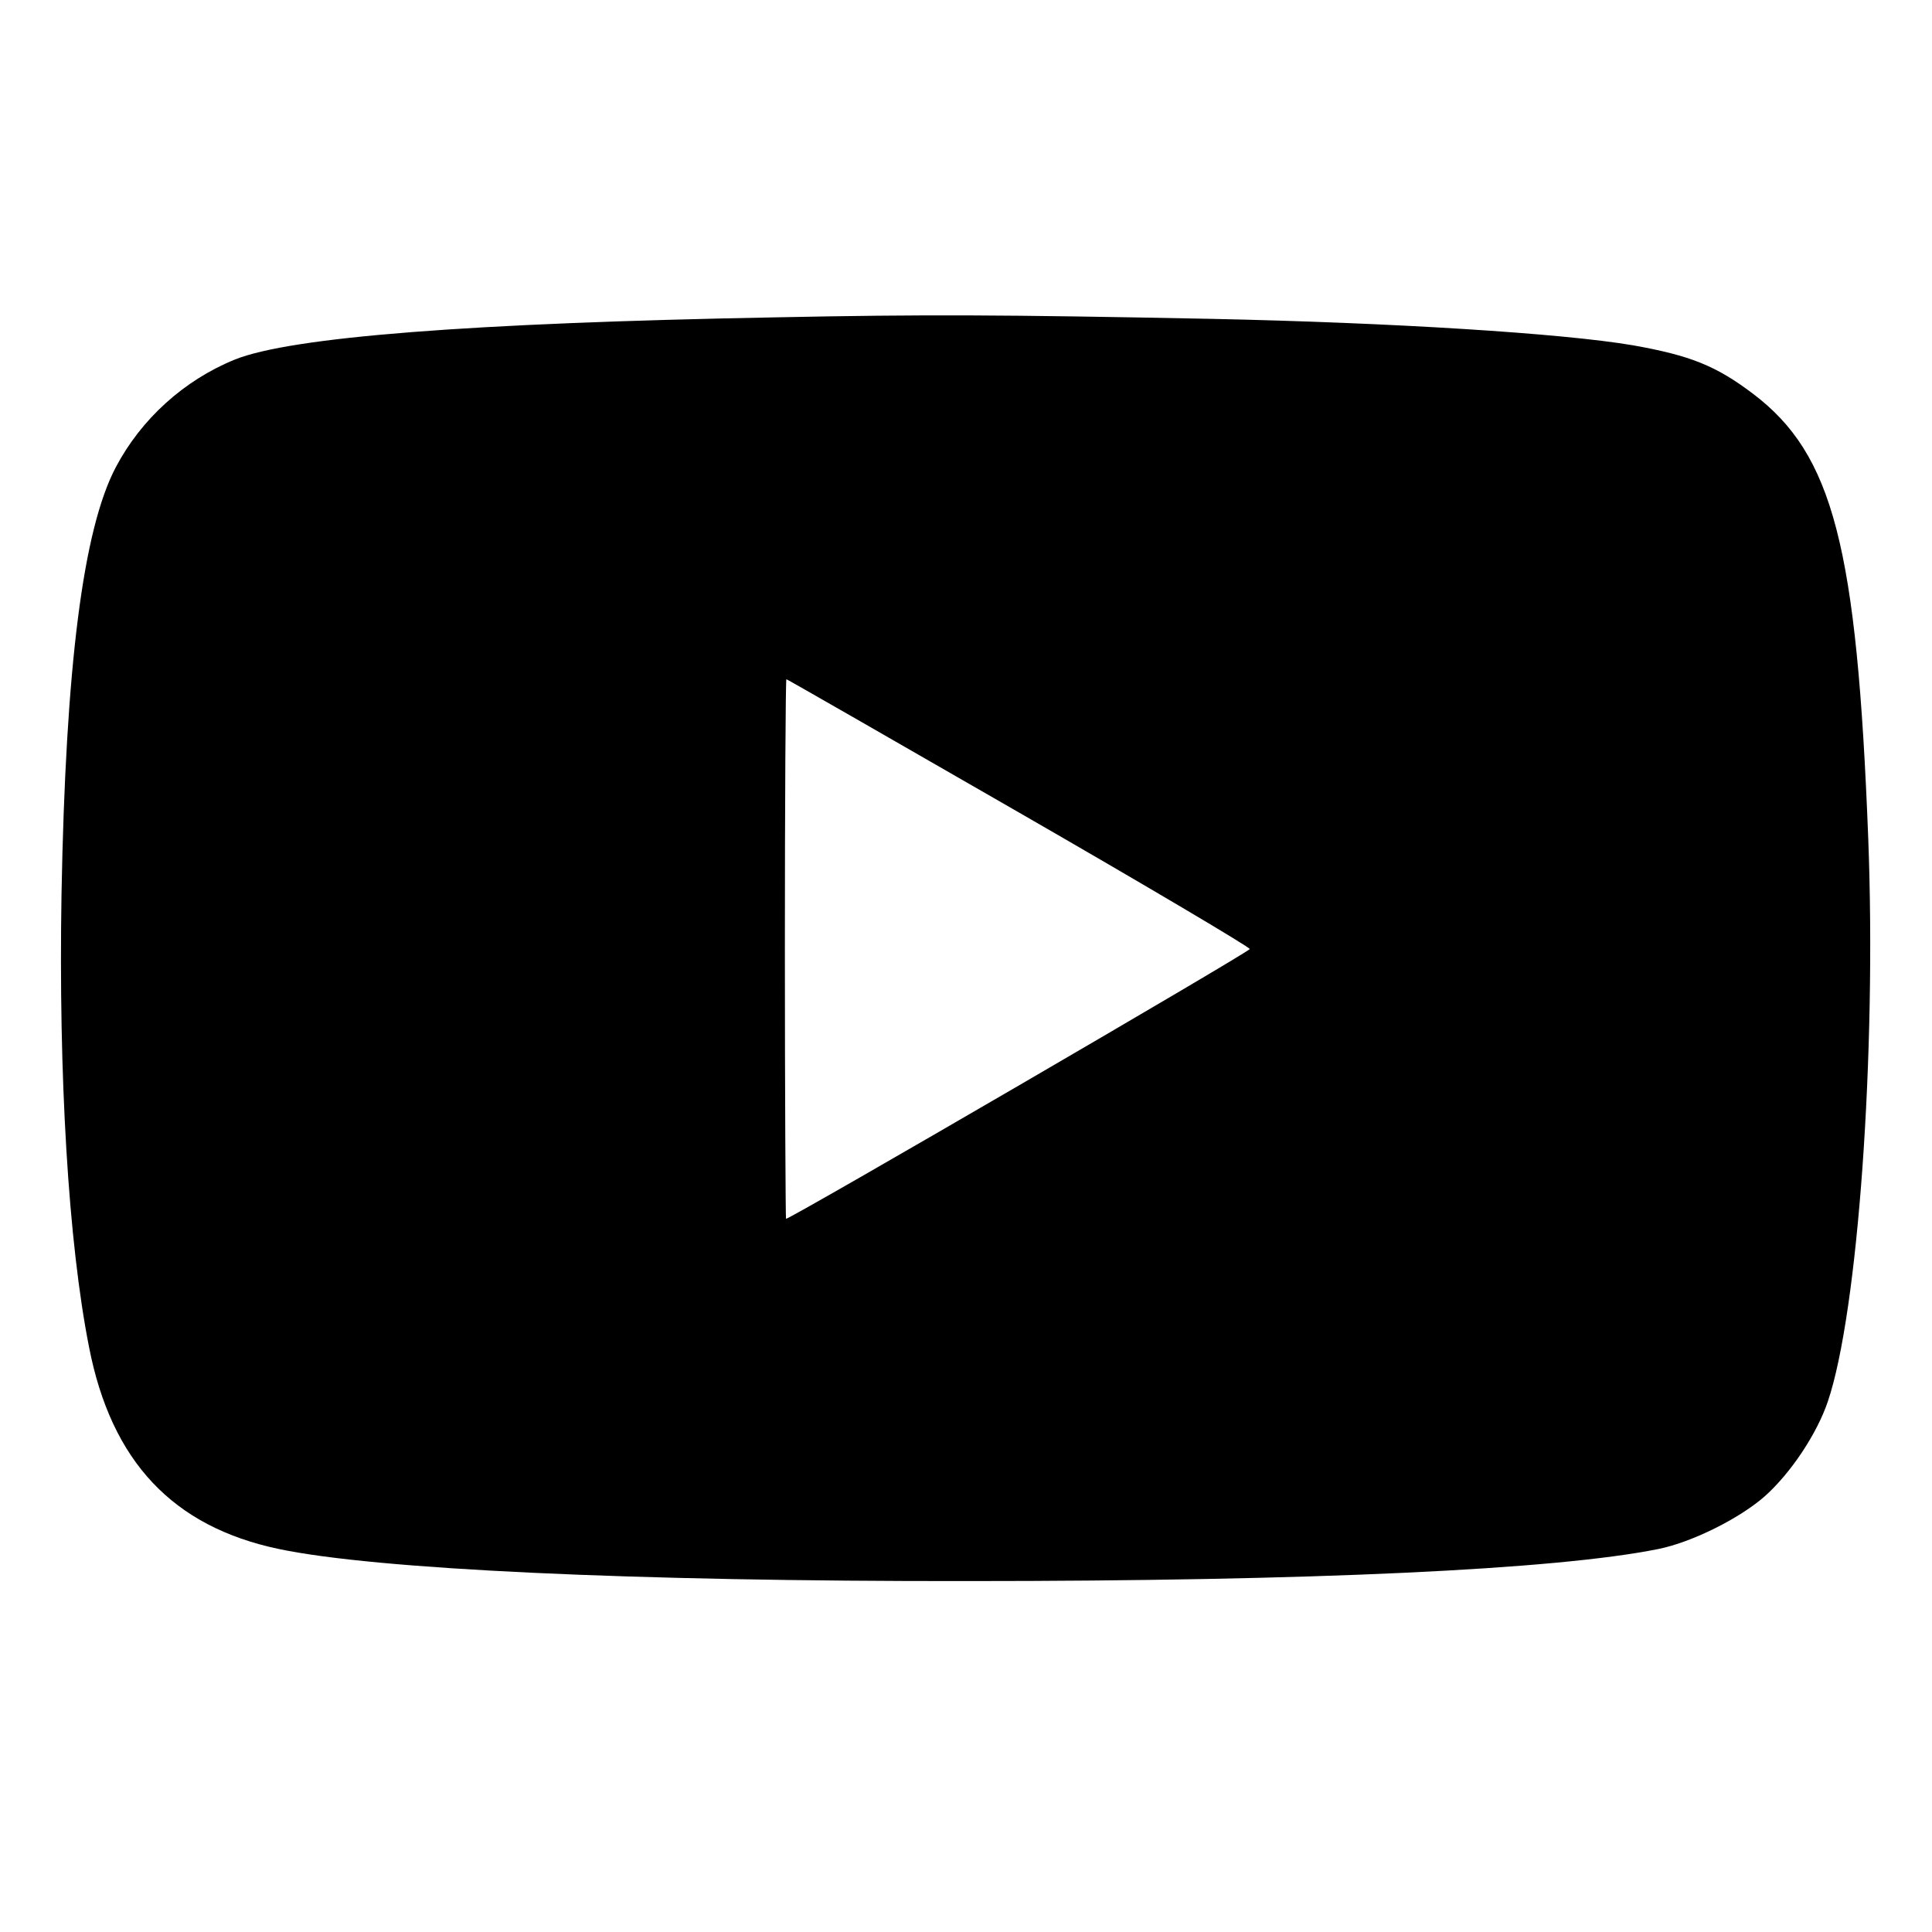
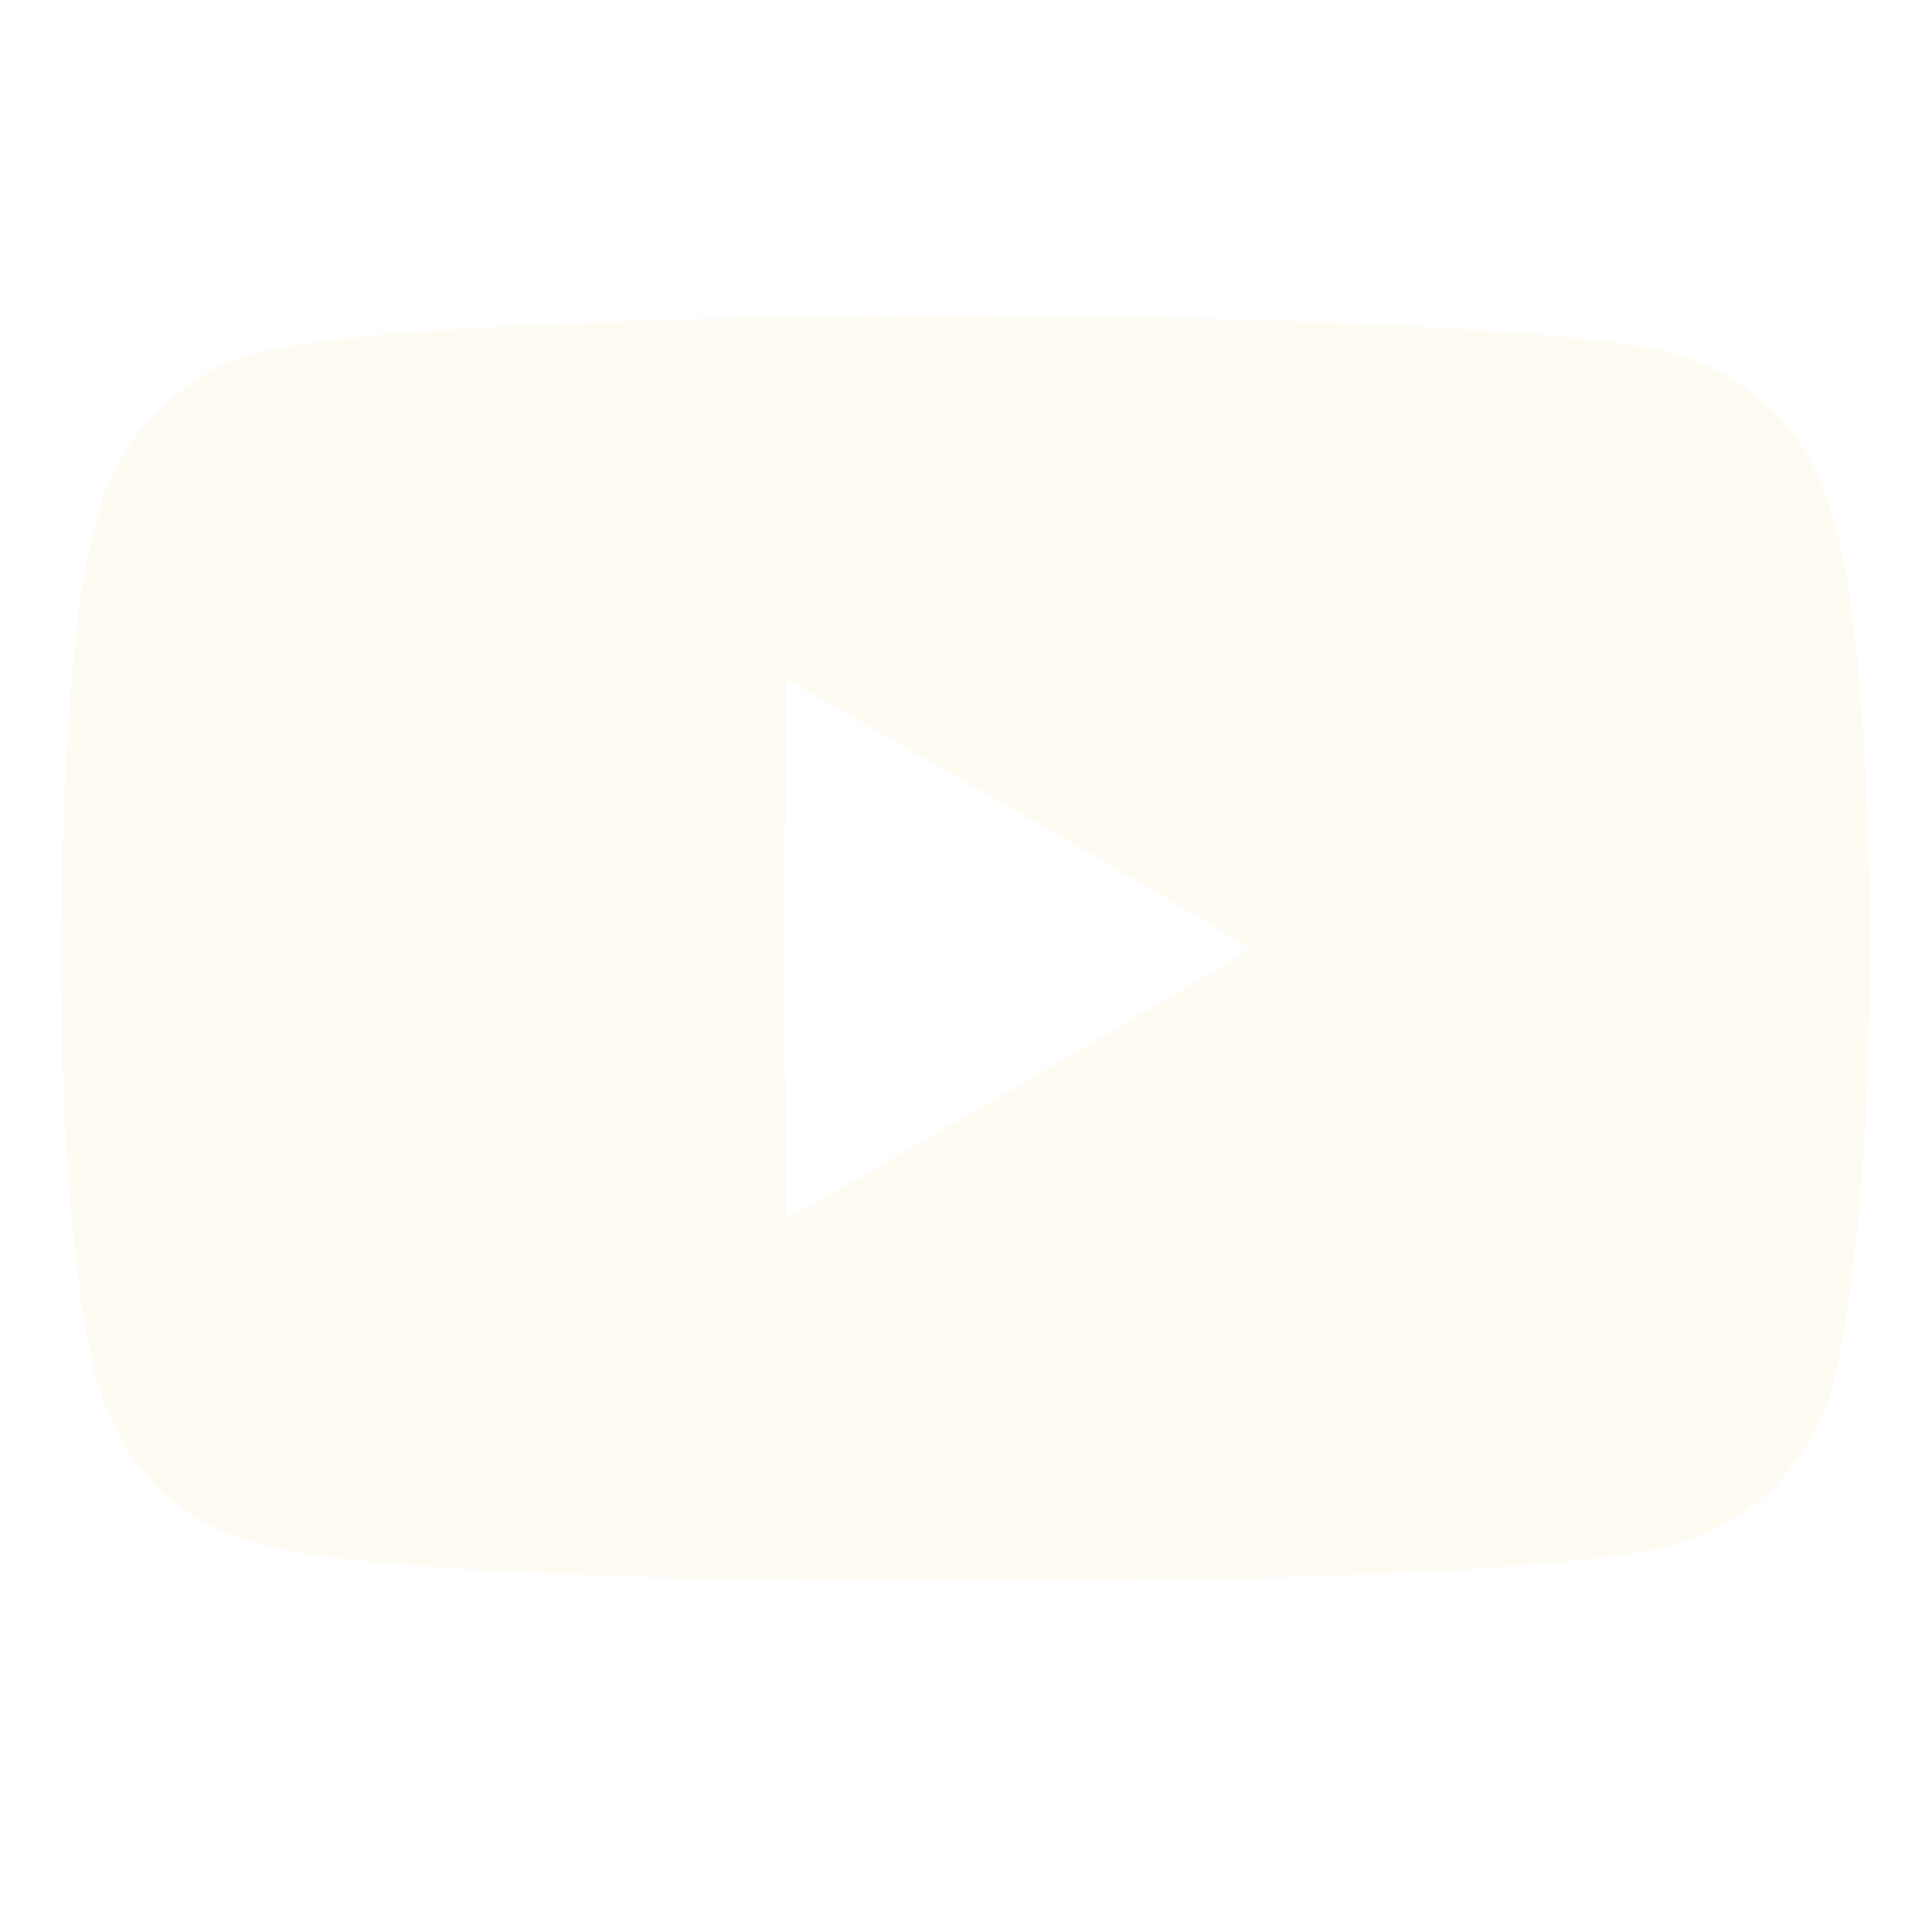
<svg xmlns="http://www.w3.org/2000/svg" version="1.0" width="512pt" height="512pt" viewBox="0 0 512 512" preserveAspectRatio="xMidYMid meet">
-   <g transform="translate(0,512) scale(0.1,-0.1)" fill="#000000" stroke="none">
+   <g transform="translate(0,512) scale(0.1,-0.1)" fill="#fefbf3" stroke="none">
    <path d="M2055 4279 c-809 -15 -1284 -52 -1433 -112 -135 -55 -248 -158 -315 -285 -87 -165 -133 -527 -144 -1132 -8 -483 18 -922 73 -1200 59 -303 222 -476 503 -535 256 -54 935 -86 1826 -85 910 0 1558 30 1830 85 89 18 215 81 281 139 69 61 139 166 168 252 80 236 129 923 107 1493 -30 774 -93 1017 -306 1178 -98 74 -166 101 -318 128 -188 32 -640 60 -1117 70 -558 11 -758 12 -1155 4z m645 -1312 c337 -194 612 -357 612 -362 -1 -8 -1216 -715 -1229 -715 -1 0 -3 322 -3 715 0 393 2 715 4 715 2 0 279 -159 616 -353z" />
  </g>
</svg>
